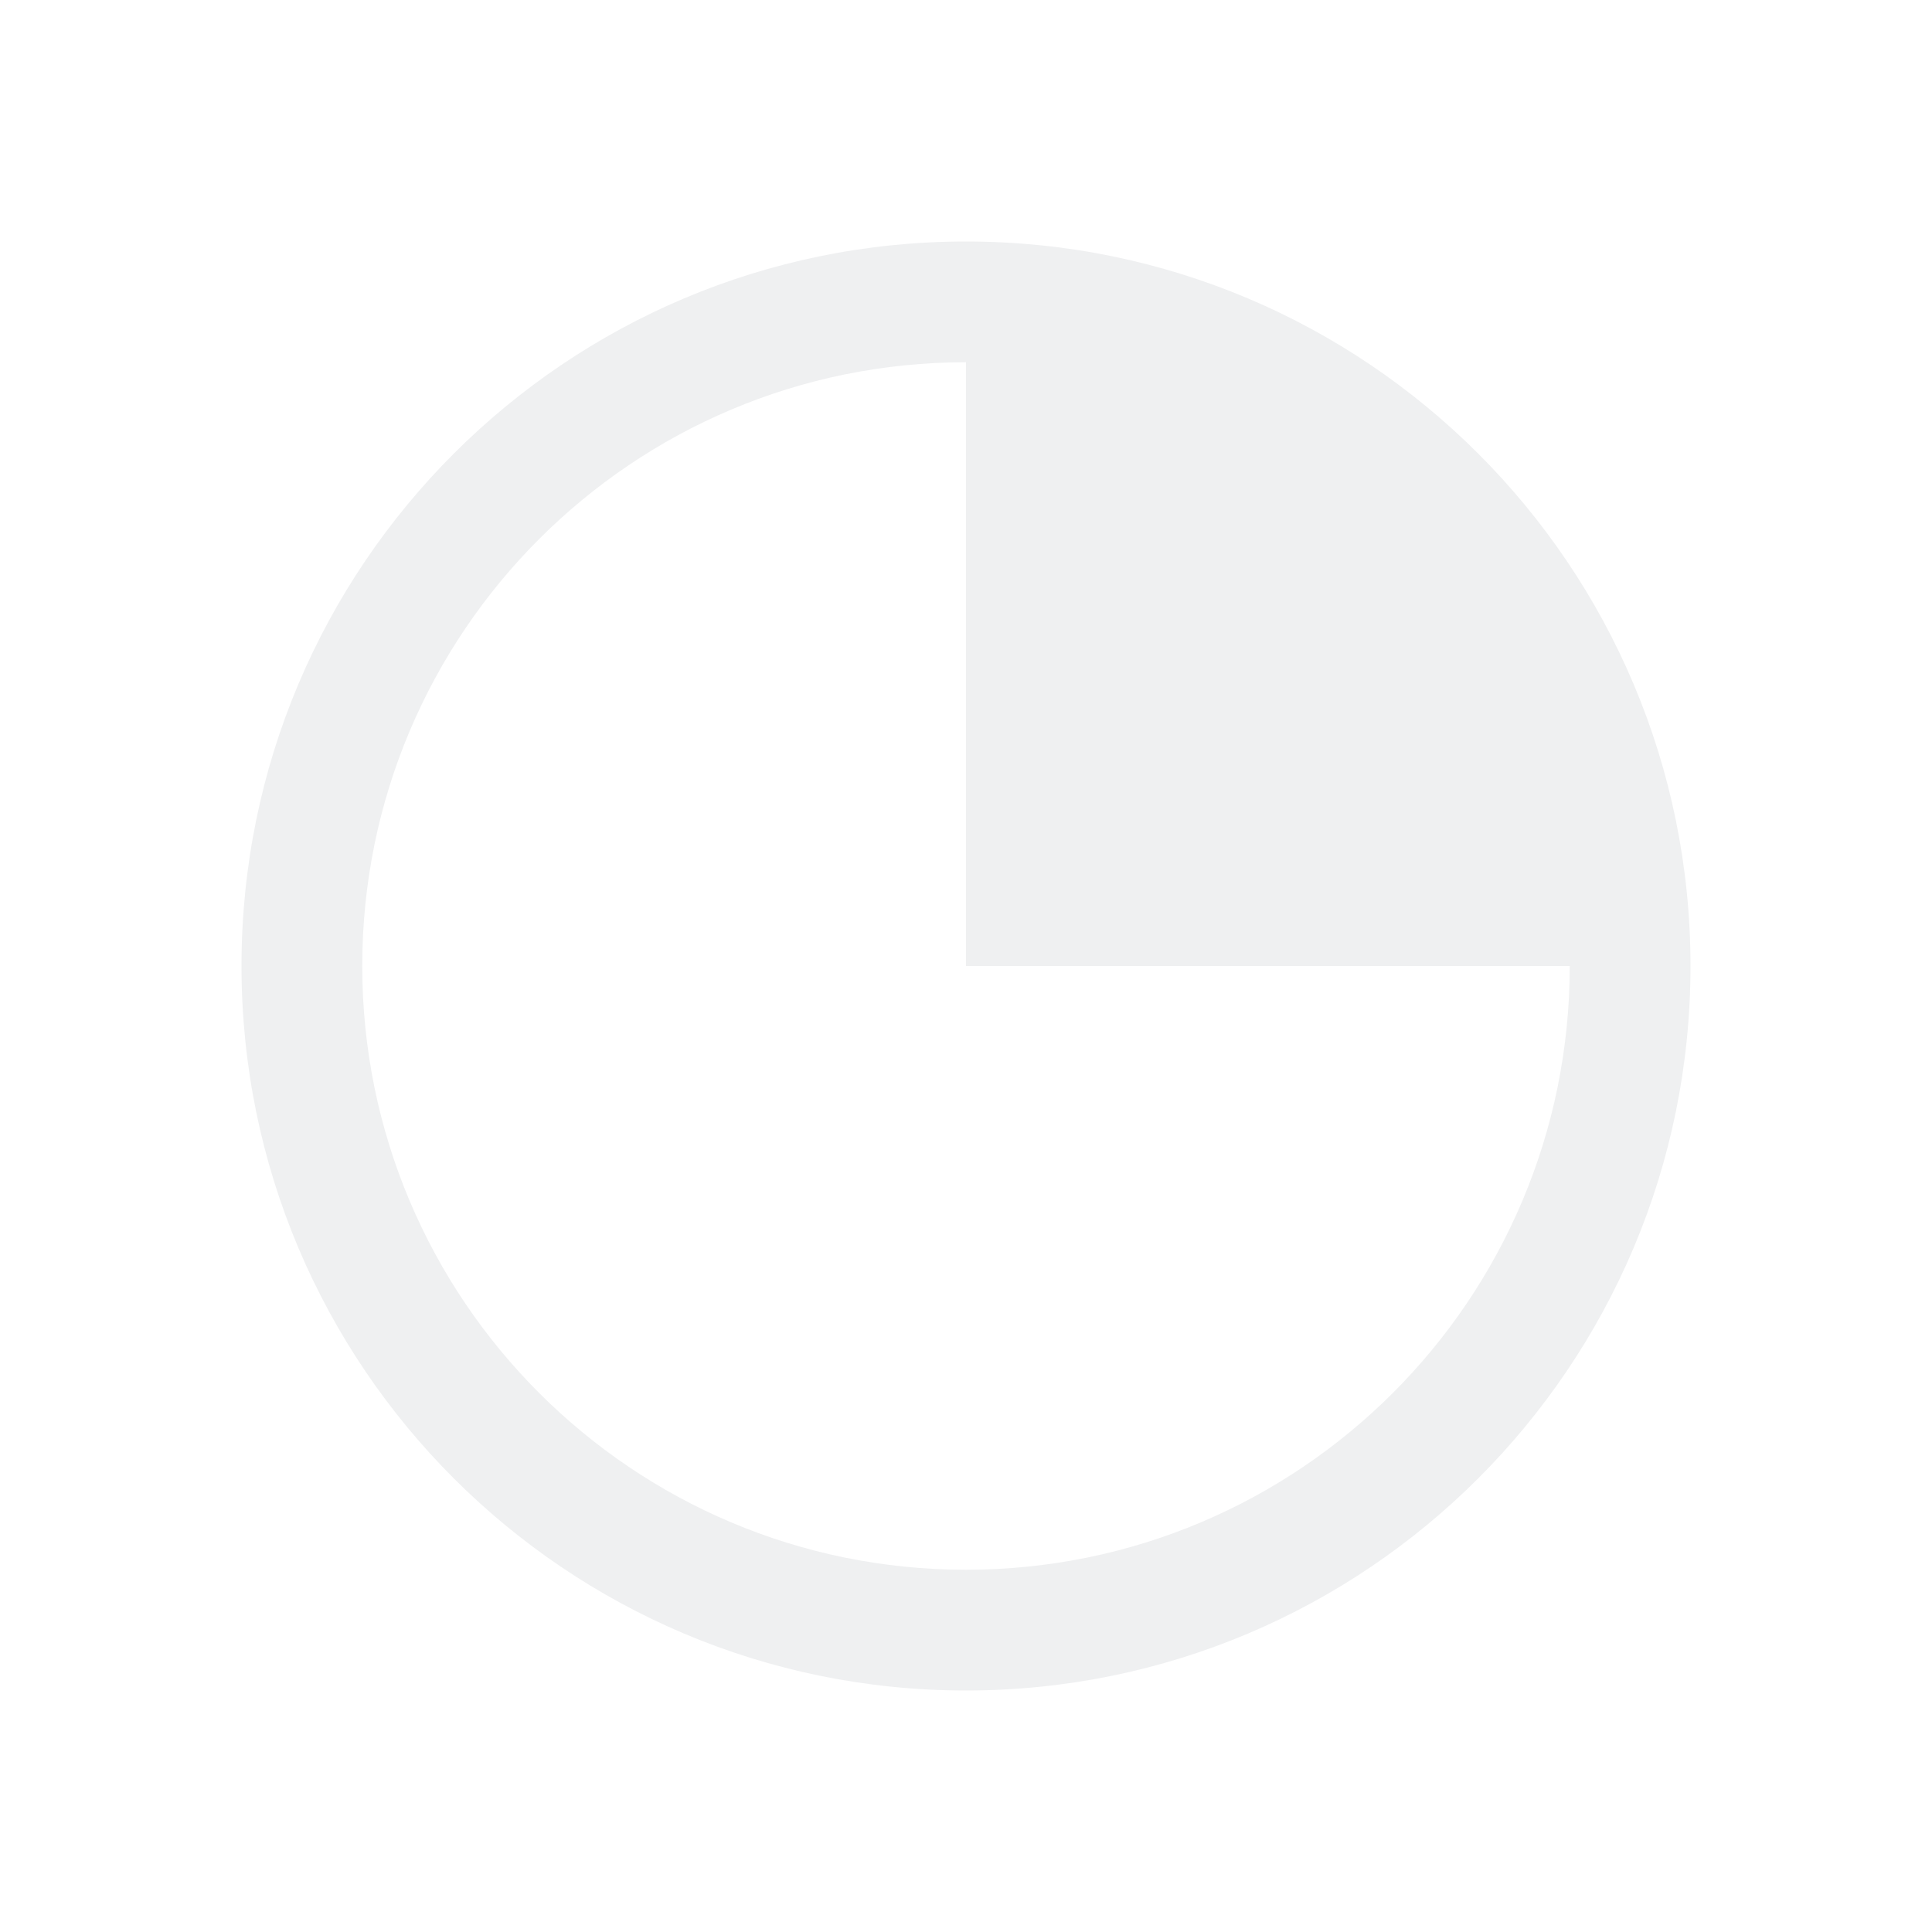
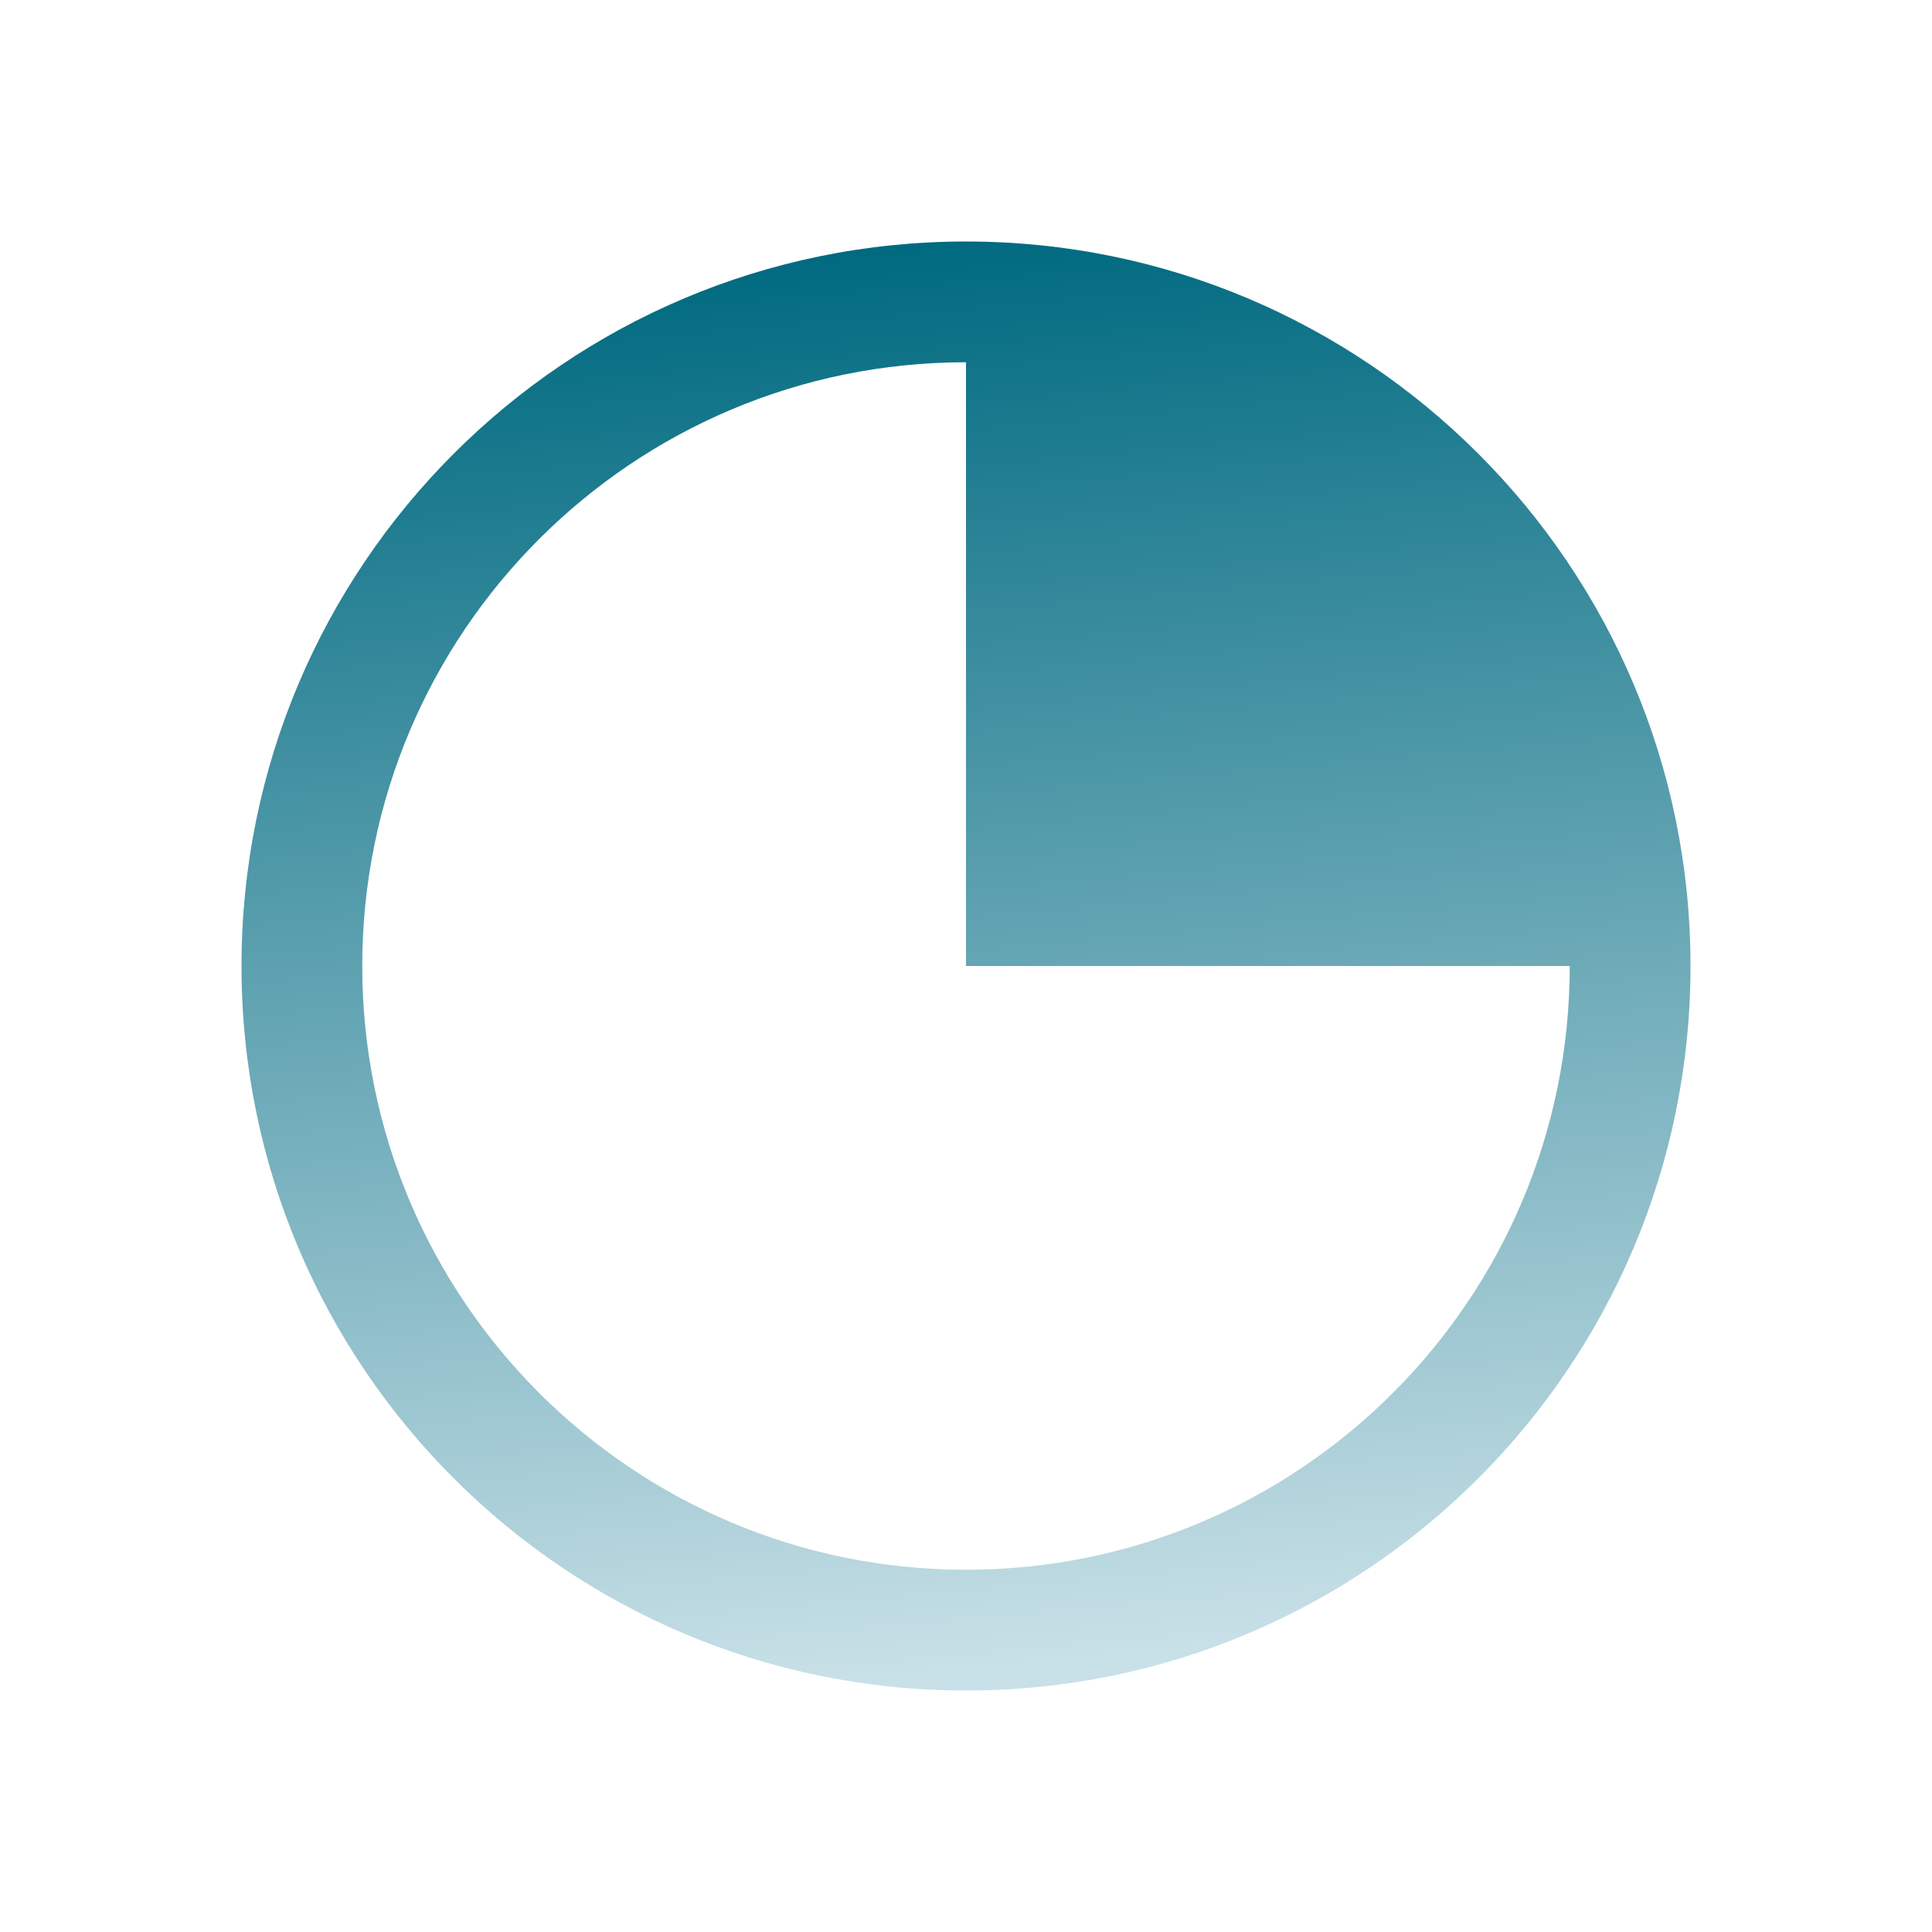
- <svg xmlns="http://www.w3.org/2000/svg" viewBox="0 0 16 16">
+ <svg xmlns="http://www.w3.org/2000/svg" xmlns:xlink="http://www.w3.org/1999/xlink" viewBox="0 0 16 16" version="1.1" id="svg6">
  <defs id="defs3051">
+     <linearGradient id="linearGradient821">
+       <stop style="stop-color:#006a80;stop-opacity:1" offset="0" id="stop817" />
+       <stop style="stop-color:#c8e0e7;stop-opacity:1" offset="1" id="stop819" />
+     </linearGradient>
    <style type="text/css" id="current-color-scheme">
      .ColorScheme-Text {
        color:#eff0f1;
      }
      </style>
+     <linearGradient xlink:href="#linearGradient821" id="linearGradient823" x1="8" y1="2" x2="9.063" y2="13.726" gradientUnits="userSpaceOnUse" />
  </defs>
-   <path style="fill:currentColor;fill-opacity:1;stroke:none" d="M 8 2 A 6 6 0 0 0 2 8 A 6 6 0 0 0 8 14 A 6 6 0 0 0 14 8 A 6 6 0 0 0 8 2 z M 8 3 L 8 8 L 13 8 A 5 5 0 0 1 8 13 A 5 5 0 0 1 3 8 A 5 5 0 0 1 8 3 z " class="ColorScheme-Text" />
+   <path style="fill:url(#linearGradient823);fill-opacity:1;stroke:none" d="M 8 2 A 6 6 0 0 0 2 8 A 6 6 0 0 0 8 14 A 6 6 0 0 0 14 8 A 6 6 0 0 0 8 2 z M 8 3 L 8 8 L 13 8 A 5 5 0 0 1 8 13 A 5 5 0 0 1 3 8 A 5 5 0 0 1 8 3 z " class="ColorScheme-Text" id="path4" />
</svg>
